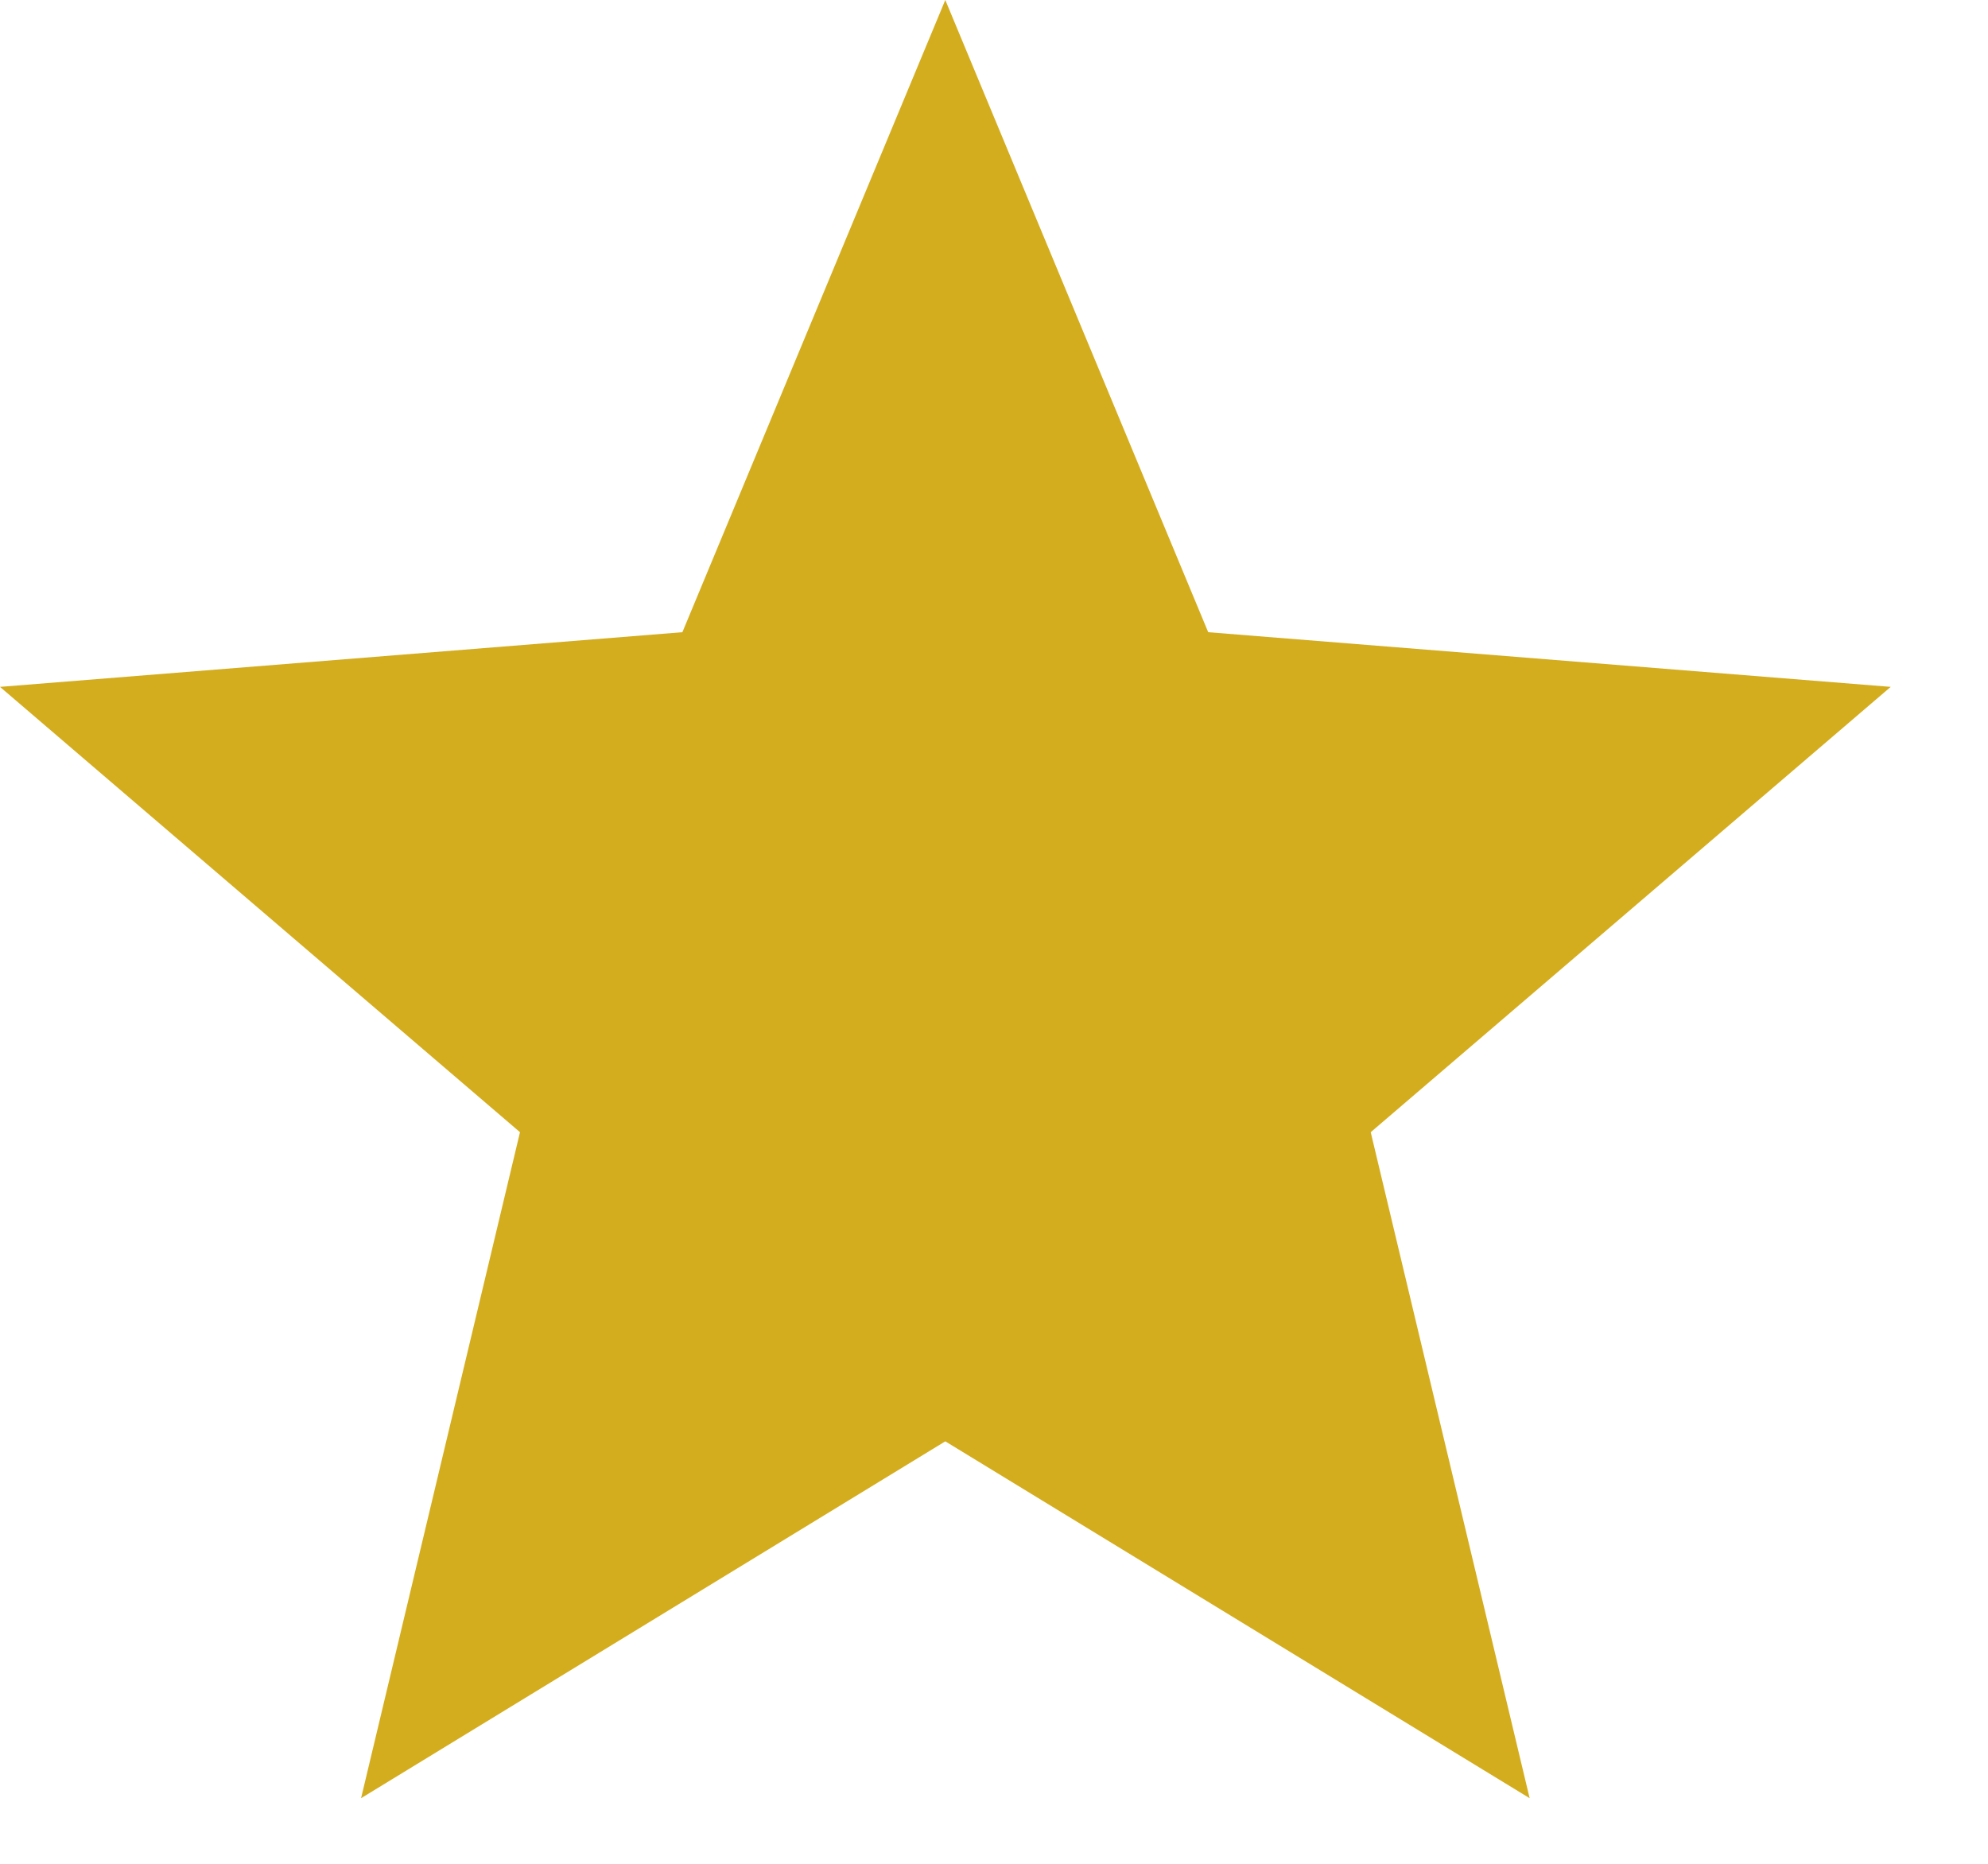
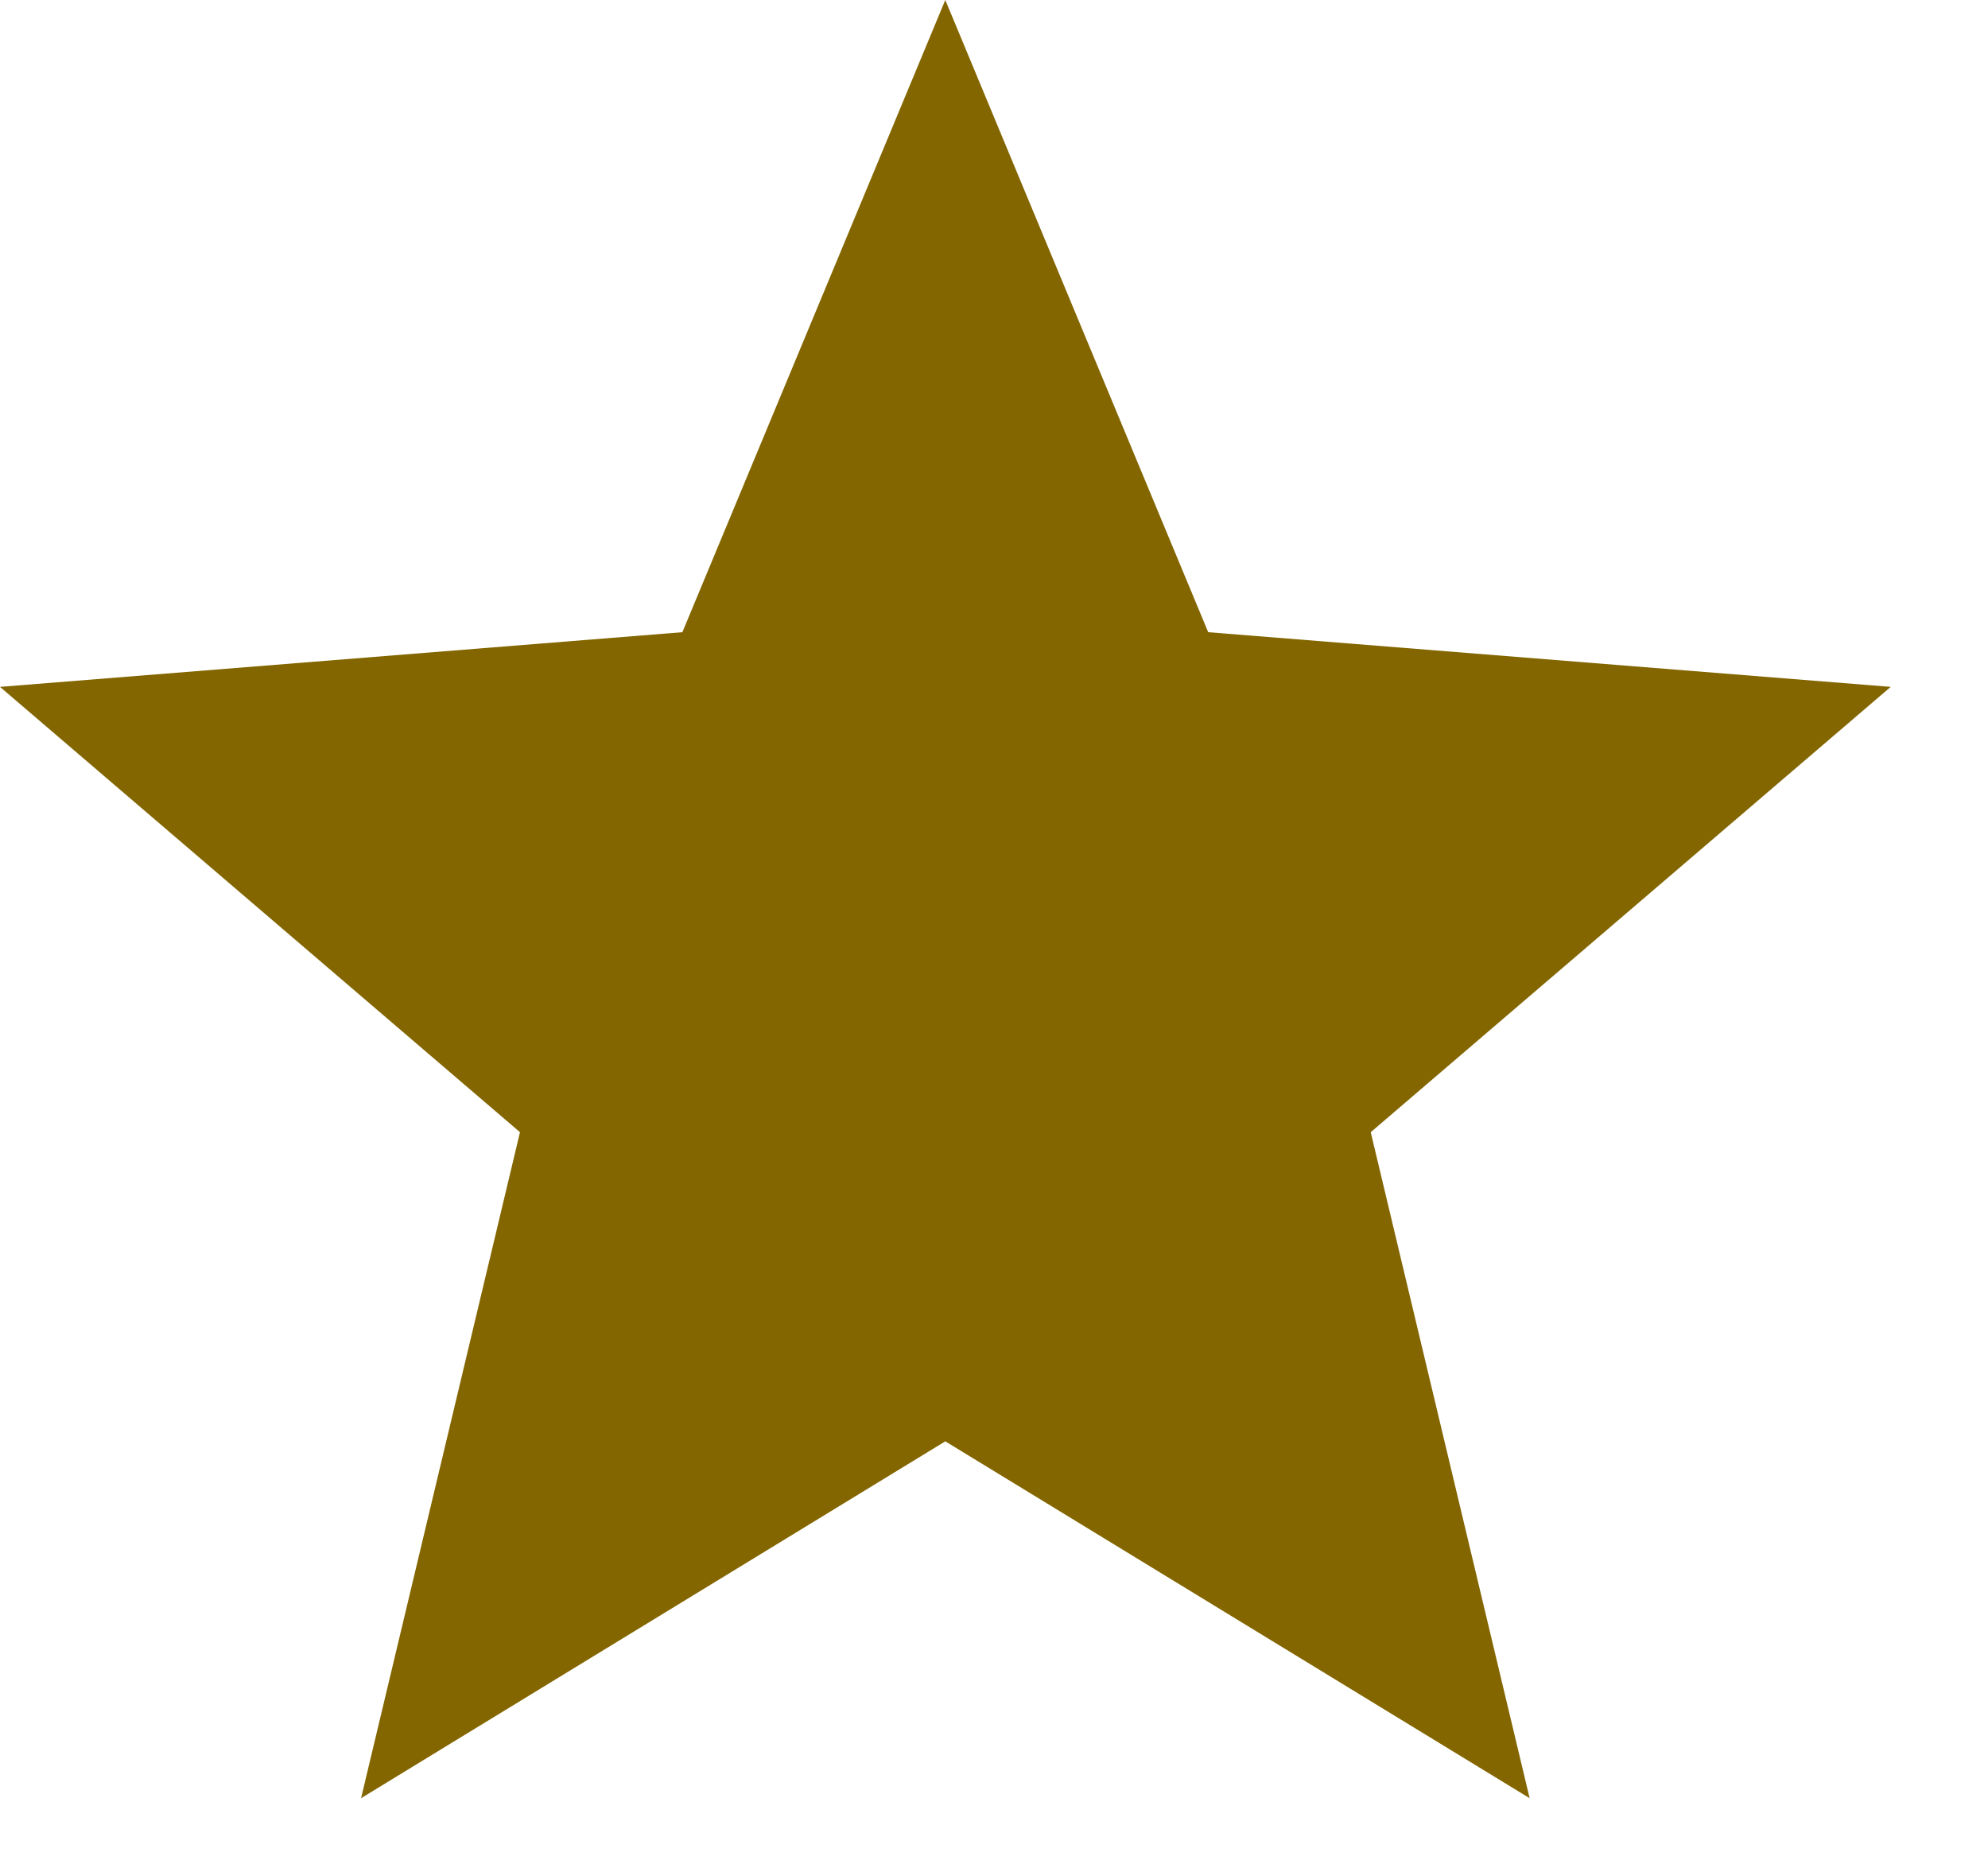
<svg xmlns="http://www.w3.org/2000/svg" width="16" height="15" viewBox="0 0 16 15" fill="none">
-   <path d="M7.608 0L9.724 5.088L15.217 5.528L11.032 9.112L12.311 14.472L7.608 11.6L2.906 14.472L4.185 9.112L-5.38826e-05 5.528L5.492 5.088L7.608 0Z" fill="#D4AD1E" />
+   <path d="M7.608 0L9.724 5.088L15.217 5.528L11.032 9.112L12.311 14.472L7.608 11.6L2.906 14.472L4.185 9.112L-5.38826e-05 5.528L5.492 5.088L7.608 0Z" fill="#836600" />
</svg>
